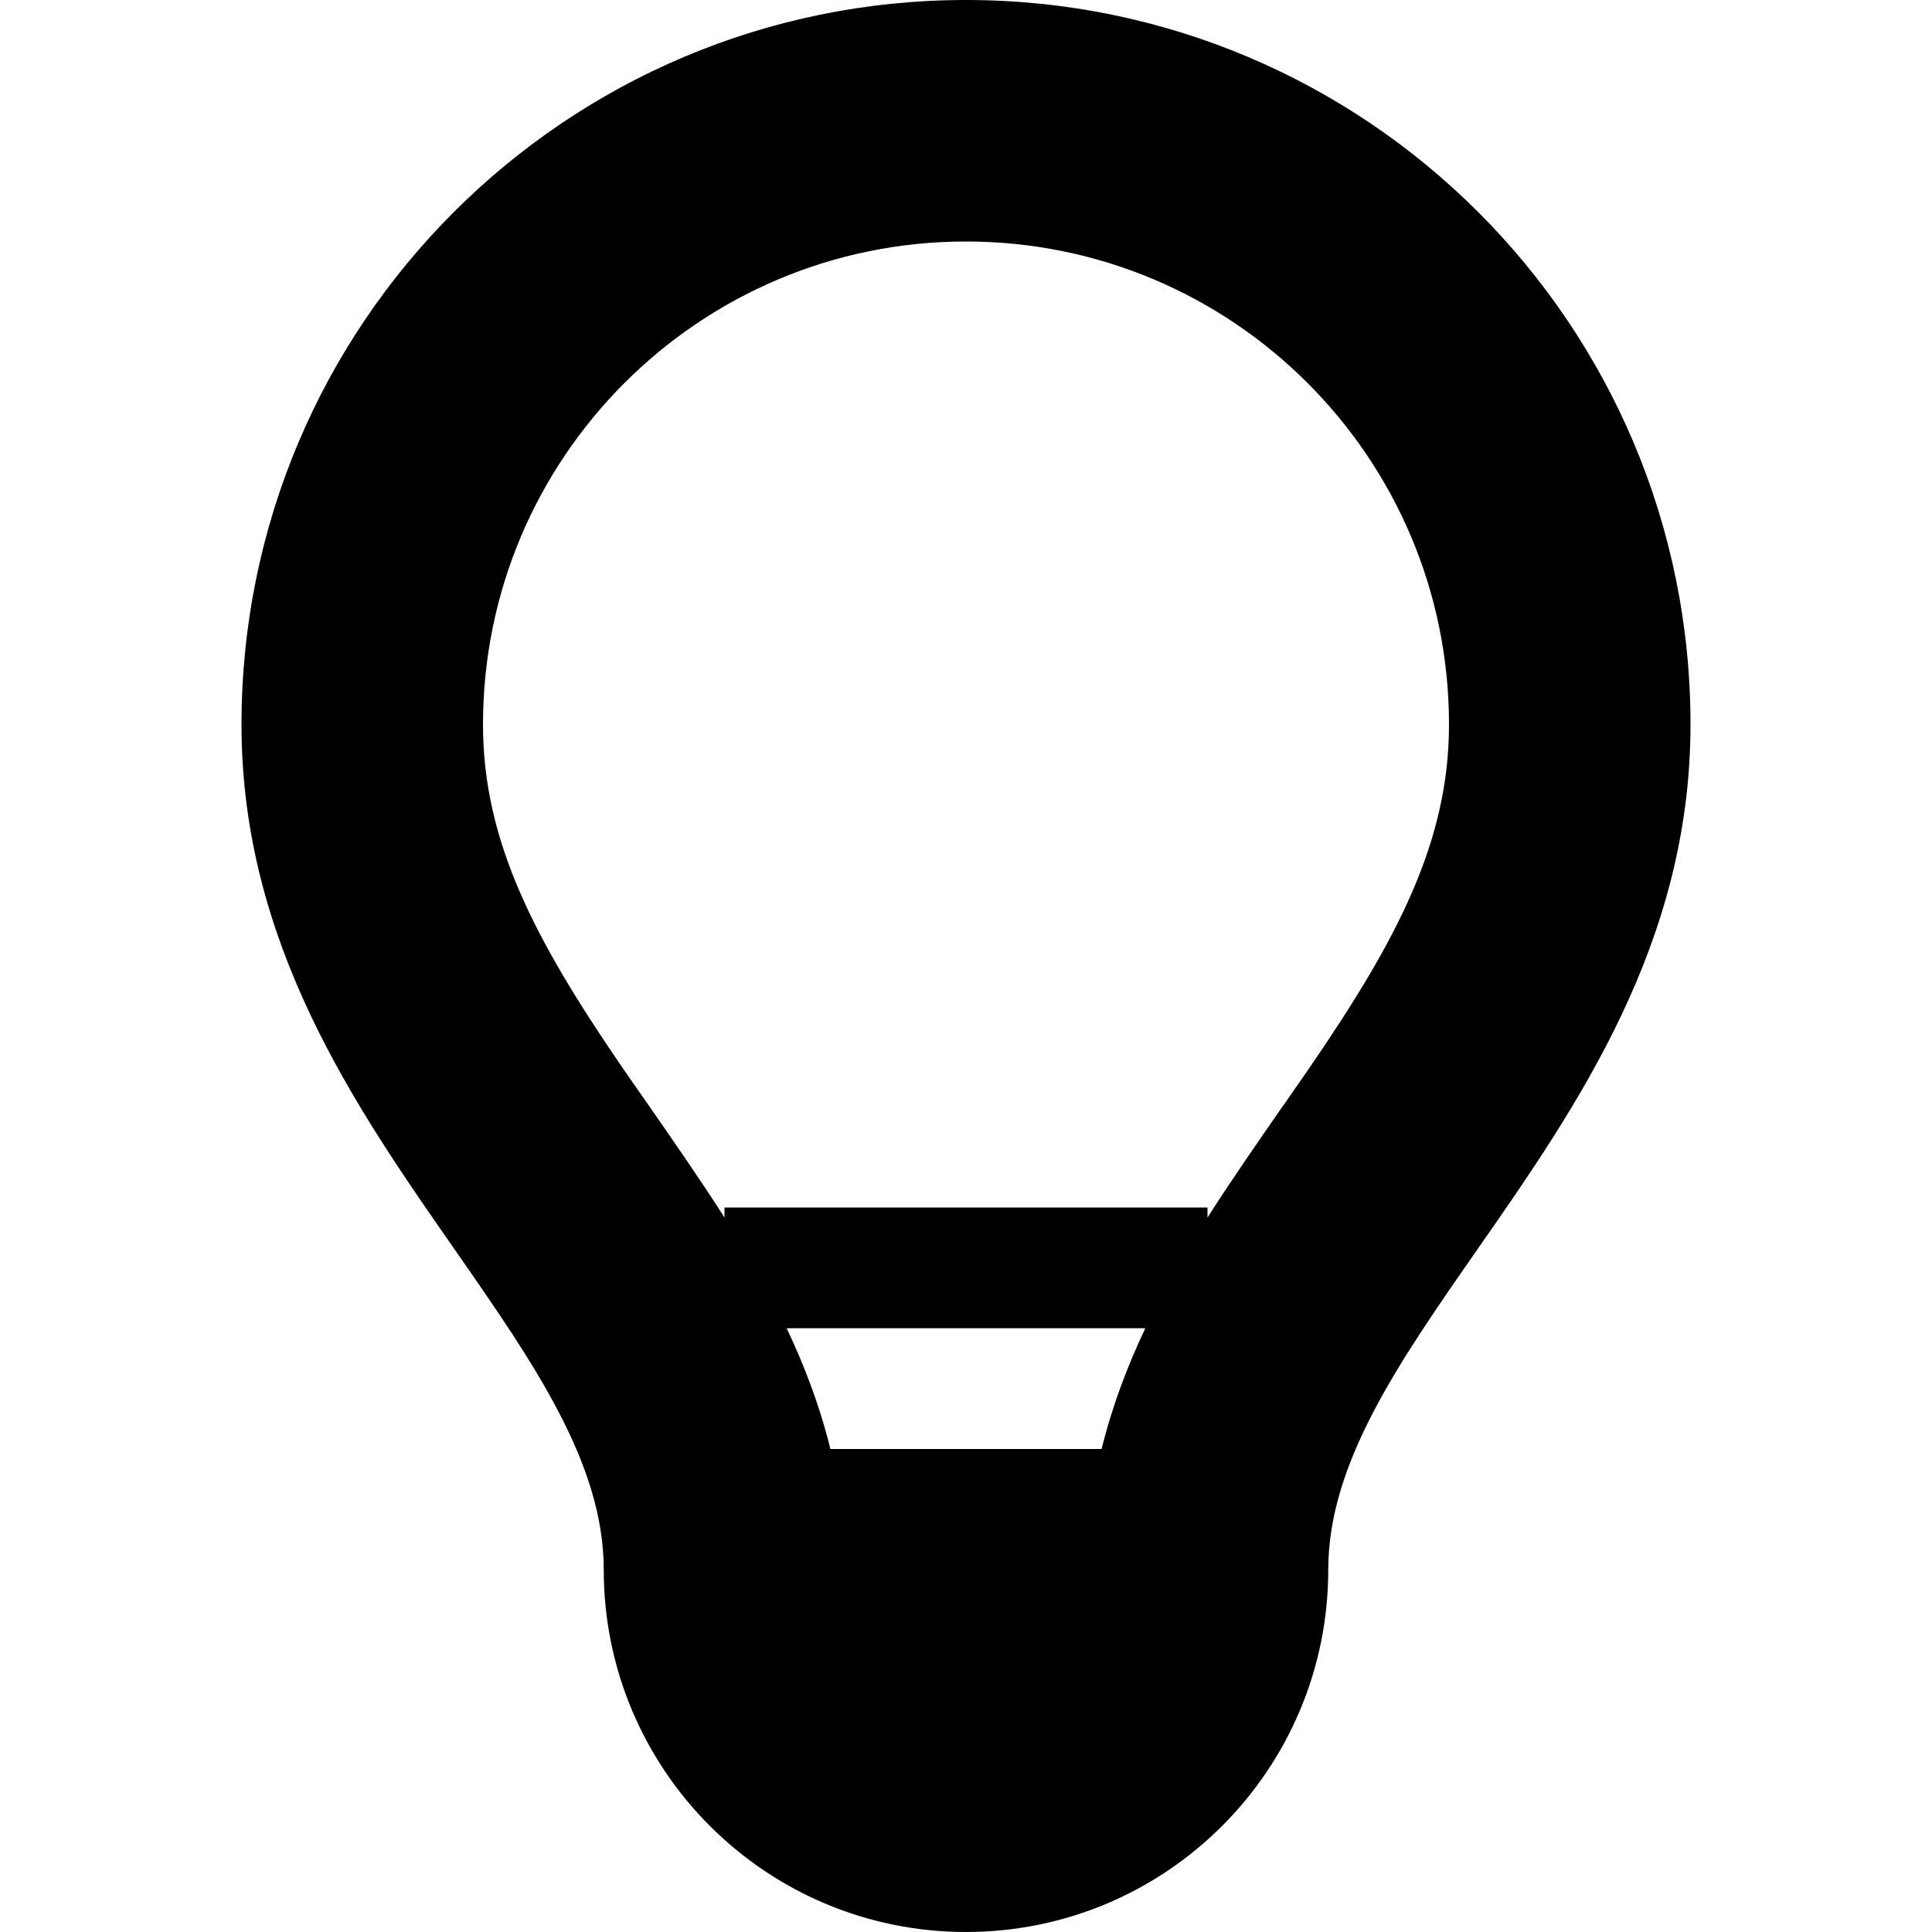
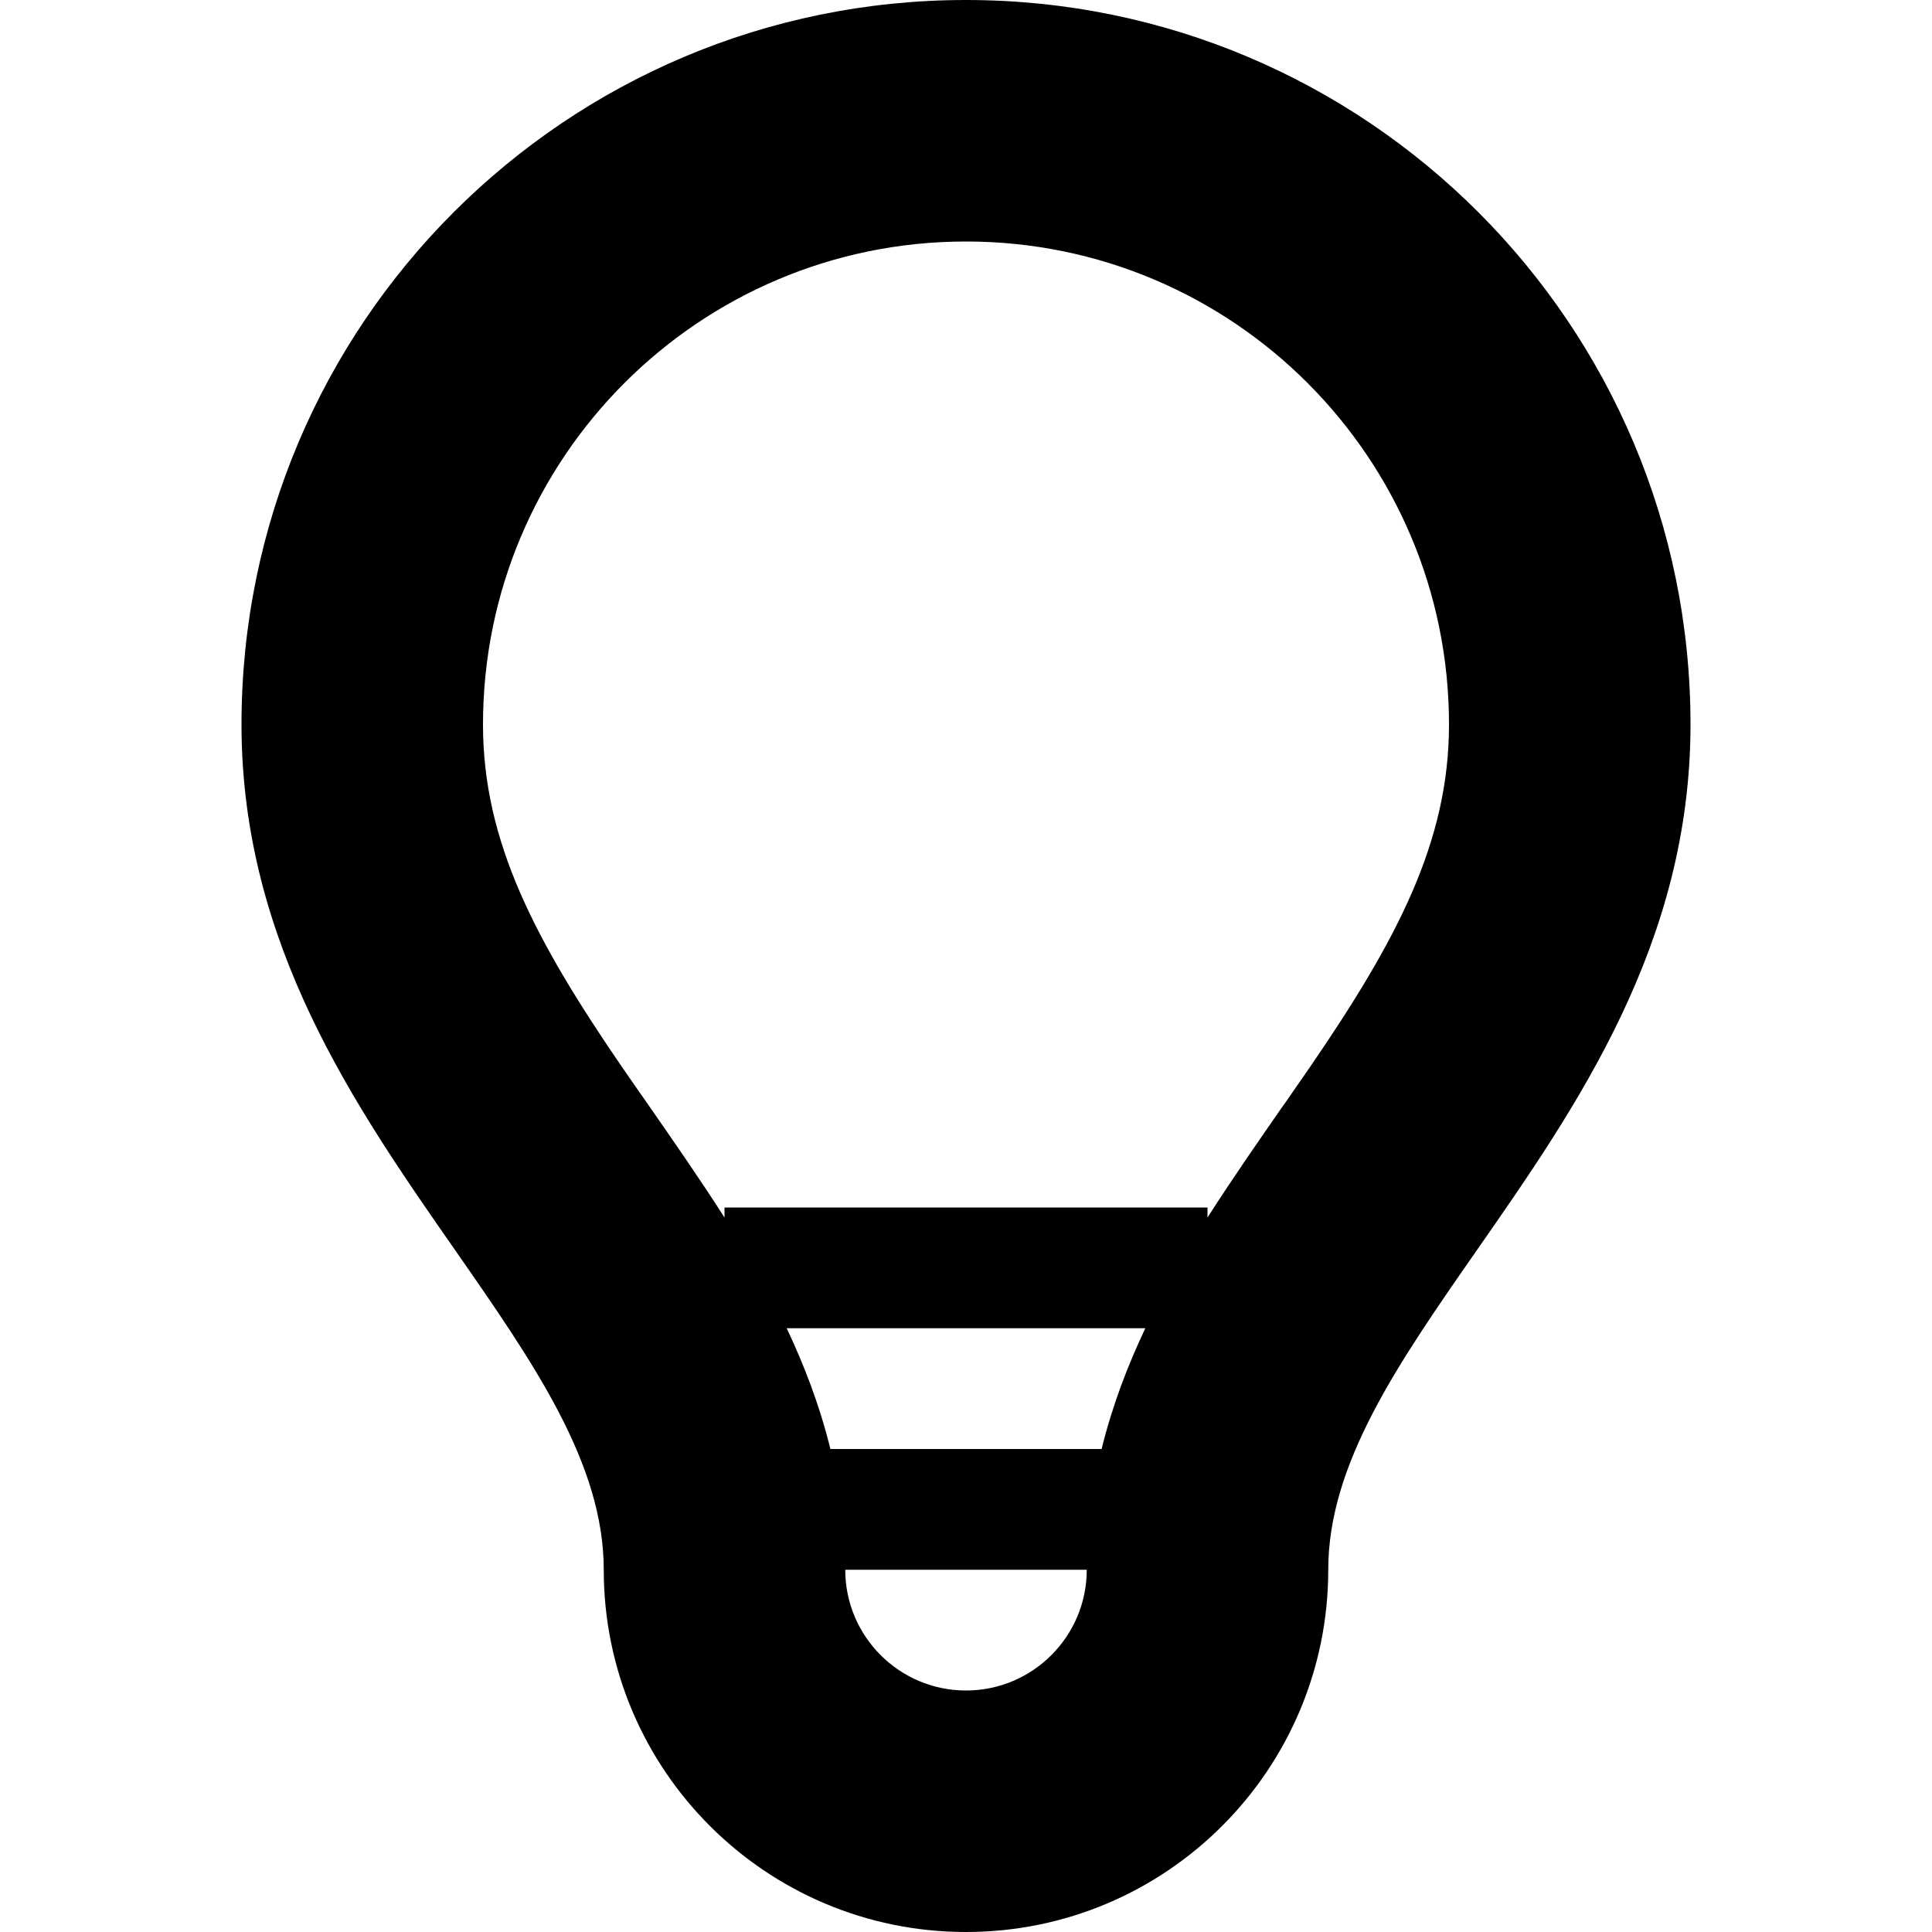
<svg xmlns="http://www.w3.org/2000/svg" width="16" height="16" viewBox="0 0 16 16" fill="none">
-   <path d="M12 6C12 3.791 10.209 2 8 2C5.791 2 4 3.791 4 6C4 6.97 4.43 7.784 5.15 8.835C5.218 8.934 5.293 9.041 5.372 9.154L5.372 9.154C5.569 9.438 5.793 9.759 6 10.083V10H10V10.083C10.207 9.759 10.431 9.438 10.628 9.154L10.629 9.154C10.707 9.041 10.782 8.934 10.85 8.835C11.57 7.784 12 6.97 12 6ZM9.485 11H6.515C6.657 11.3 6.787 11.634 6.877 12H9.123C9.213 11.634 9.343 11.3 9.485 11ZM8 14C7.448 14 7 13.552 7 13H9C9 13.552 8.552 14 8 14ZM8 0C11.314 0 14 2.686 14 6C14 7.814 13.059 9.165 12.231 10.353C11.581 11.287 11 12.12 11 13C11 14.657 9.657 16 8 16C6.343 16 5 14.657 5 13C5 12.12 4.419 11.287 3.769 10.353C2.941 9.165 2 7.814 2 6C2 2.686 4.686 0 8 0Z" fill="black" />
+   <path d="M12 6C12 3.791 10.209 2 8 2C5.791 2 4 3.791 4 6C4 6.97 4.43 7.784 5.15 8.835C5.218 8.934 5.293 9.041 5.372 9.154L5.372 9.154C5.569 9.438 5.793 9.759 6 10.083V10H10V10.083C10.207 9.759 10.431 9.438 10.628 9.154L10.629 9.154C10.707 9.041 10.782 8.934 10.85 8.835C11.57 7.784 12 6.97 12 6ZM9.485 11H6.515C6.657 11.3 6.787 11.634 6.877 12H9.123C9.213 11.634 9.343 11.3 9.485 11ZM8 14C8.552 14 9 13.552 9 13H7C7 13.552 7.448 14 8 14ZM8 0C11.314 0 14 2.686 14 6C14 7.814 13.059 9.165 12.231 10.353C11.581 11.287 11 12.12 11 13C11 14.657 9.657 16 8 16C6.343 16 5 14.657 5 13C5 12.12 4.419 11.287 3.769 10.353C2.941 9.165 2 7.814 2 6C2 2.686 4.686 0 8 0Z" fill="black" />
</svg>
